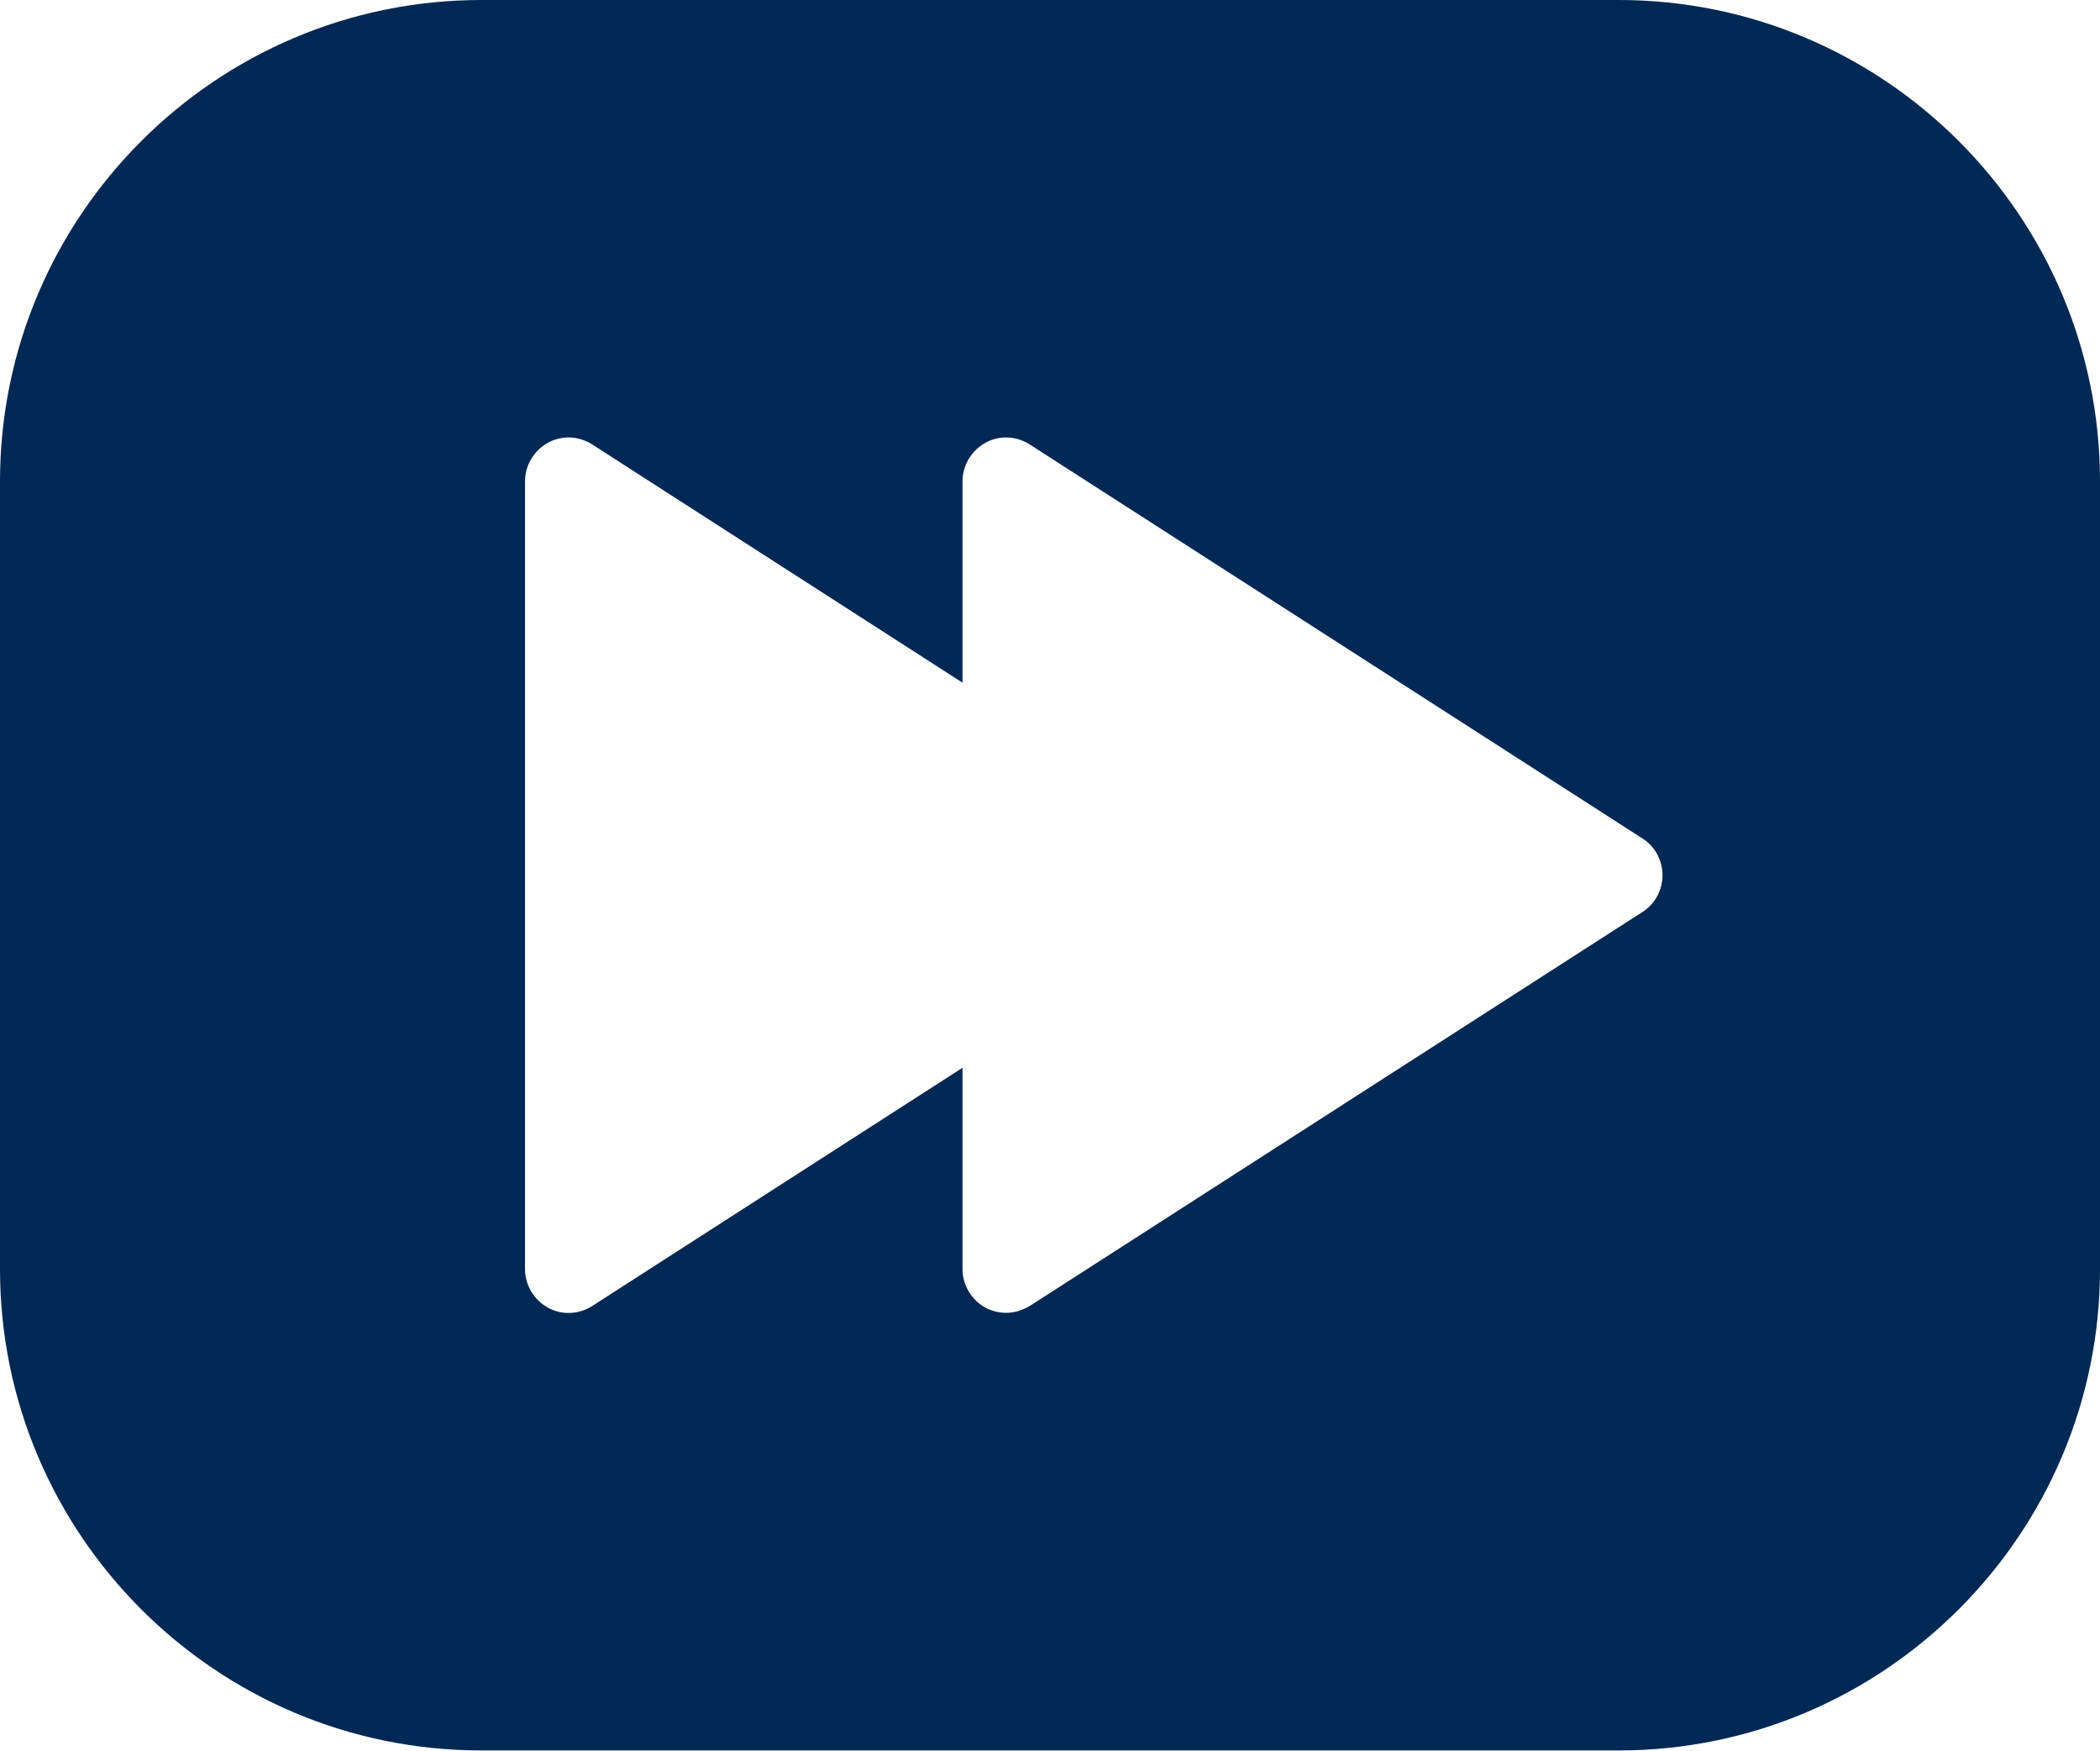
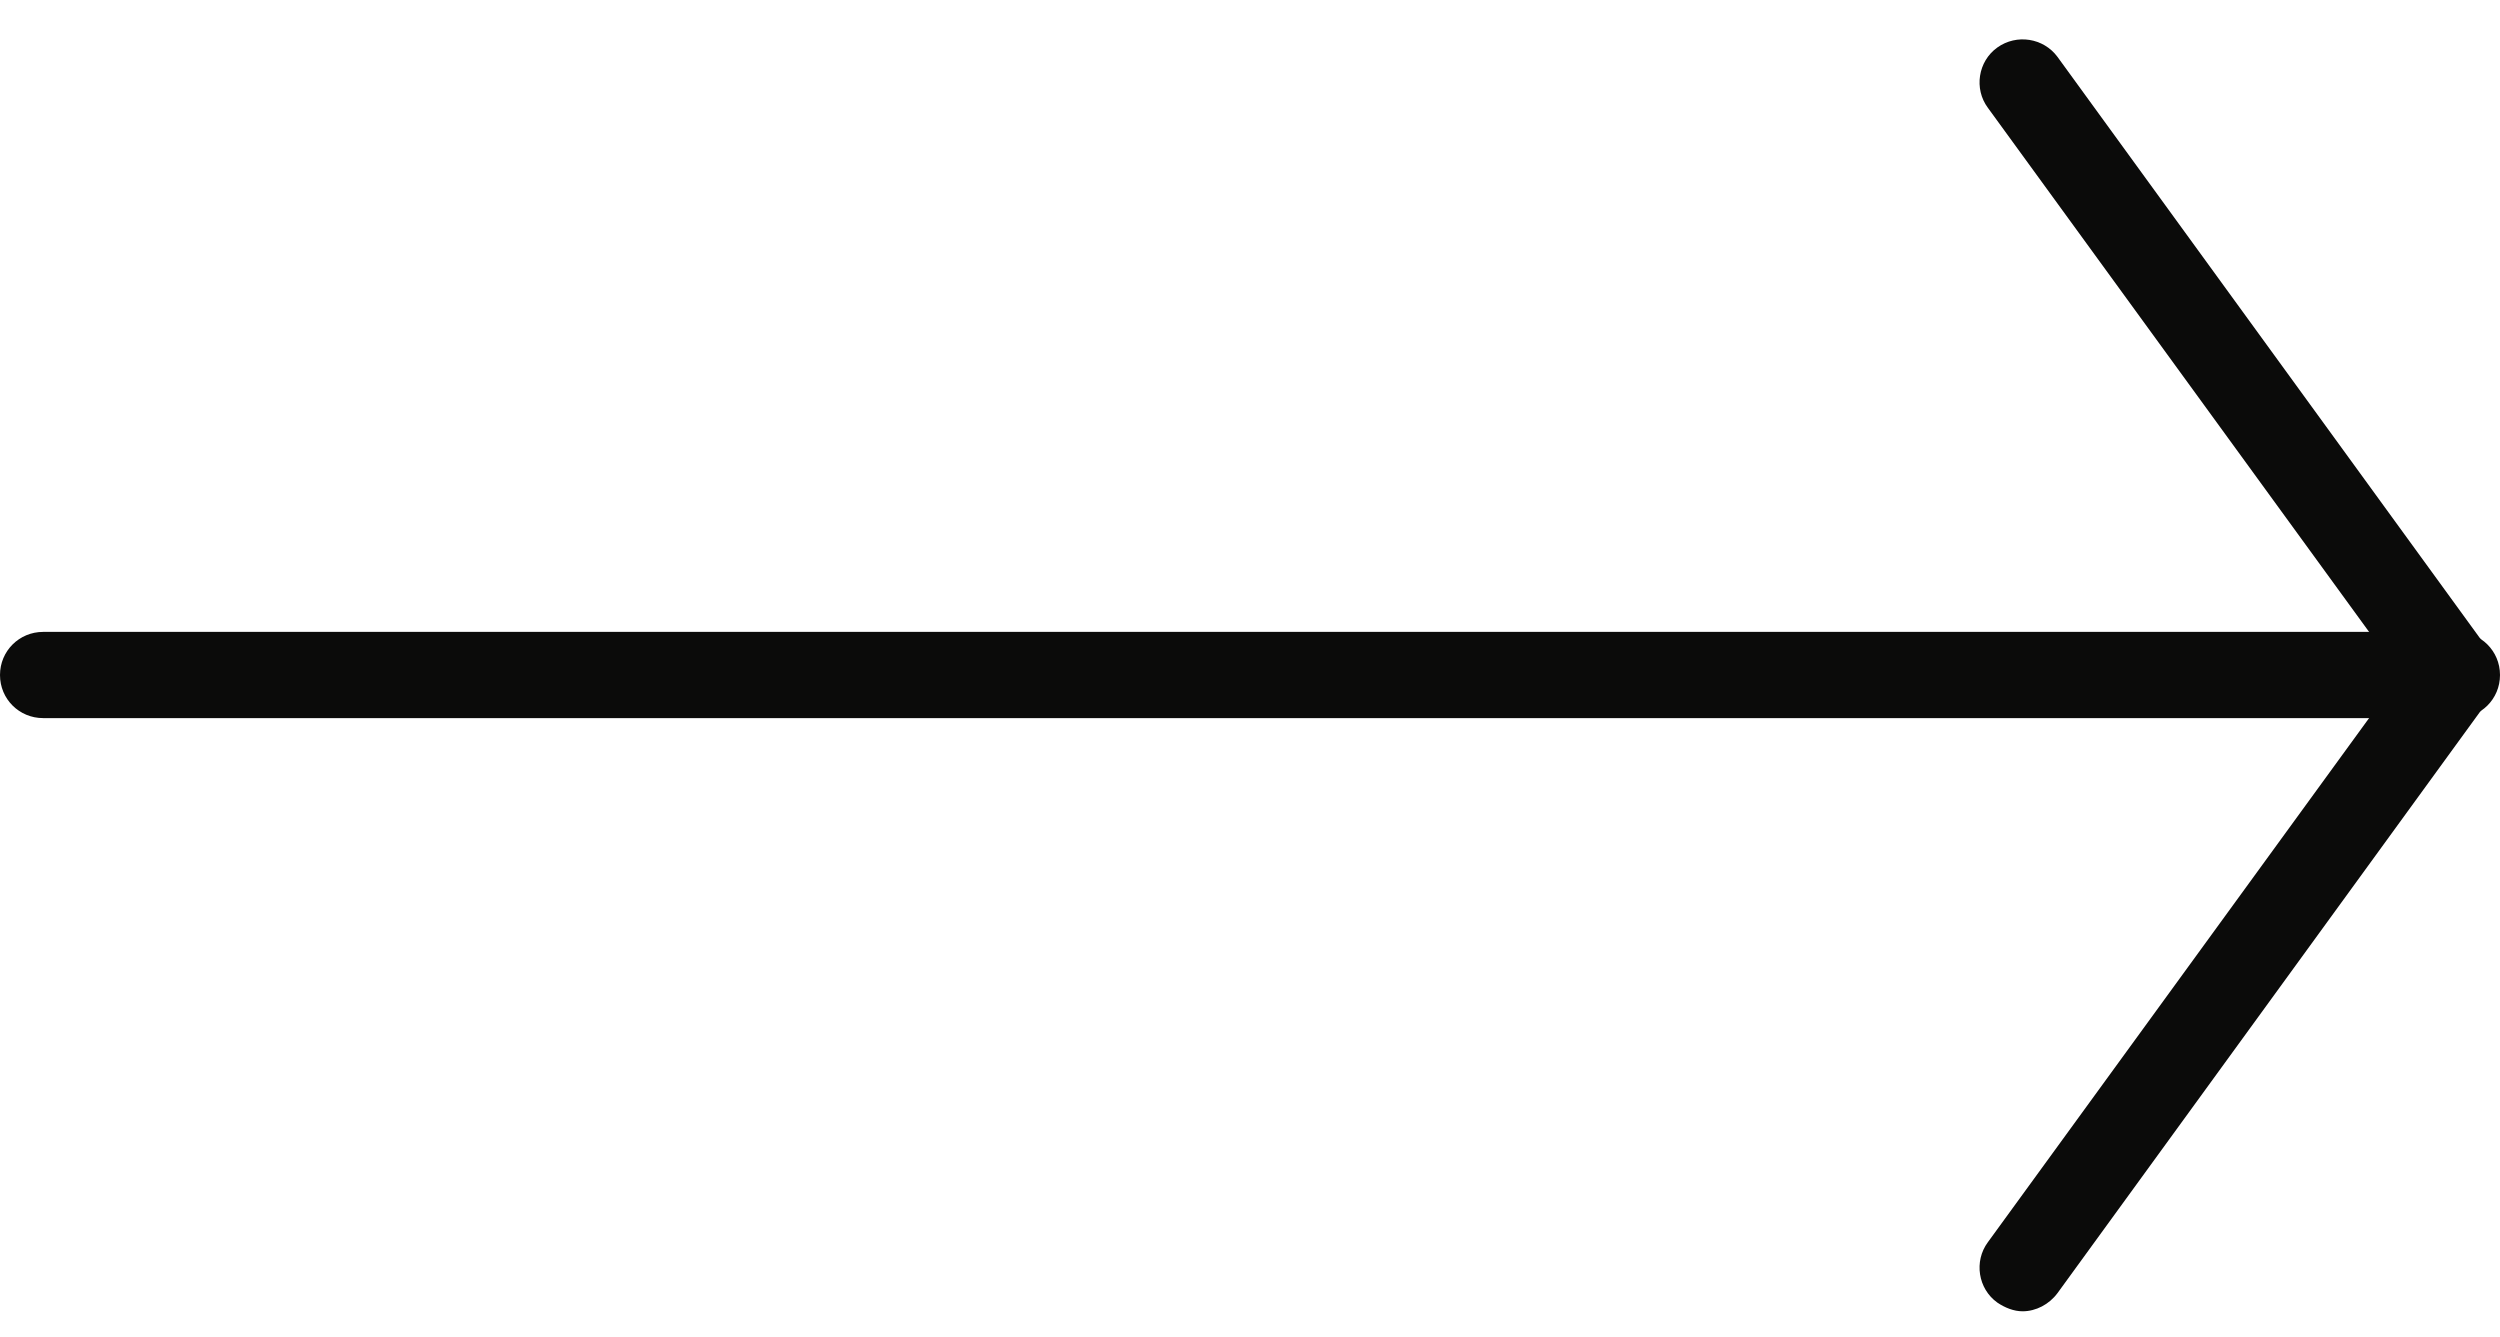
- <svg xmlns="http://www.w3.org/2000/svg" width="24px" height="20px" viewBox="0 0 24 20" version="1.1">
-   <g id="Symbols" stroke="none" stroke-width="1" fill="none" fill-rule="evenodd">
-     <g id="Artboard" transform="translate(-15, -29)" fill="#002855">
-       <path d="M33.771,39.42 L26.771,43.92 C26.688,43.97 26.594,44 26.5,44 C26.417,44 26.335,43.98 26.26,43.94 C26.1,43.85 26,43.68 26,43.5 L26,41.2 L21.771,43.92 C21.616,44.02 21.421,44.03 21.26,43.94 C21.1,43.85 21,43.68 21,43.5 L21,34.5 C21,34.32 21.1,34.15 21.26,34.06 C21.421,33.97 21.616,33.98 21.771,34.08 L26,36.8 L26,34.5 C26,34.32 26.1,34.15 26.26,34.06 C26.42,33.97 26.617,33.98 26.771,34.08 L33.771,38.58 C33.914,38.67 34,38.83 34,39 C34,39.17 33.914,39.33 33.771,39.42 L33.771,39.42 Z M33.5,29 L20.5,29 C17.467,29 15,31.47 15,34.5 L15,43.5 C15,46.53 17.467,49 20.5,49 L33.5,49 C36.533,49 39,46.53 39,43.5 L39,34.5 C39,31.47 36.533,29 33.5,29 L33.5,29 Z" id="Fill-384" />
+ <svg xmlns="http://www.w3.org/2000/svg" width="58px" height="31px" viewBox="0 0 58 31" version="1.1">
+   <g id="Page-1" stroke="none" stroke-width="1" fill="none" fill-rule="evenodd">
+     <g id="Icons-Mind---60-Px" transform="translate(-765, -2716)" fill="#0B0B0A">
+       <g id="Fill-3058-+-Fill-3059" transform="translate(764, 2716)">
+         <path d="M47.924,30.422 C47.72,30.422 47.516,30.34 47.338,30.22 C46.89,29.9 46.792,29.262 47.118,28.82 L56.69,15.66 L47.118,2.5 C46.792,2.06 46.89,1.422 47.338,1.102 C47.786,0.782 48.41,0.88 48.734,1.32 L58.734,15.08 C58.99,15.422 58.99,15.9 58.734,16.242 L48.734,30 C48.54,30.262 48.234,30.422 47.924,30.422" id="Fill-3058" />
+         <path d="M58,16.66 L2,16.66 C1.448,16.66 1,16.22 1,15.66 C1,15.102 1.448,14.66 2,14.66 L58,14.66 C58.552,14.66 59,15.102 59,15.66 C59,16.22 58.552,16.66 58,16.66" id="Fill-3059" />
+       </g>
    </g>
  </g>
</svg>
